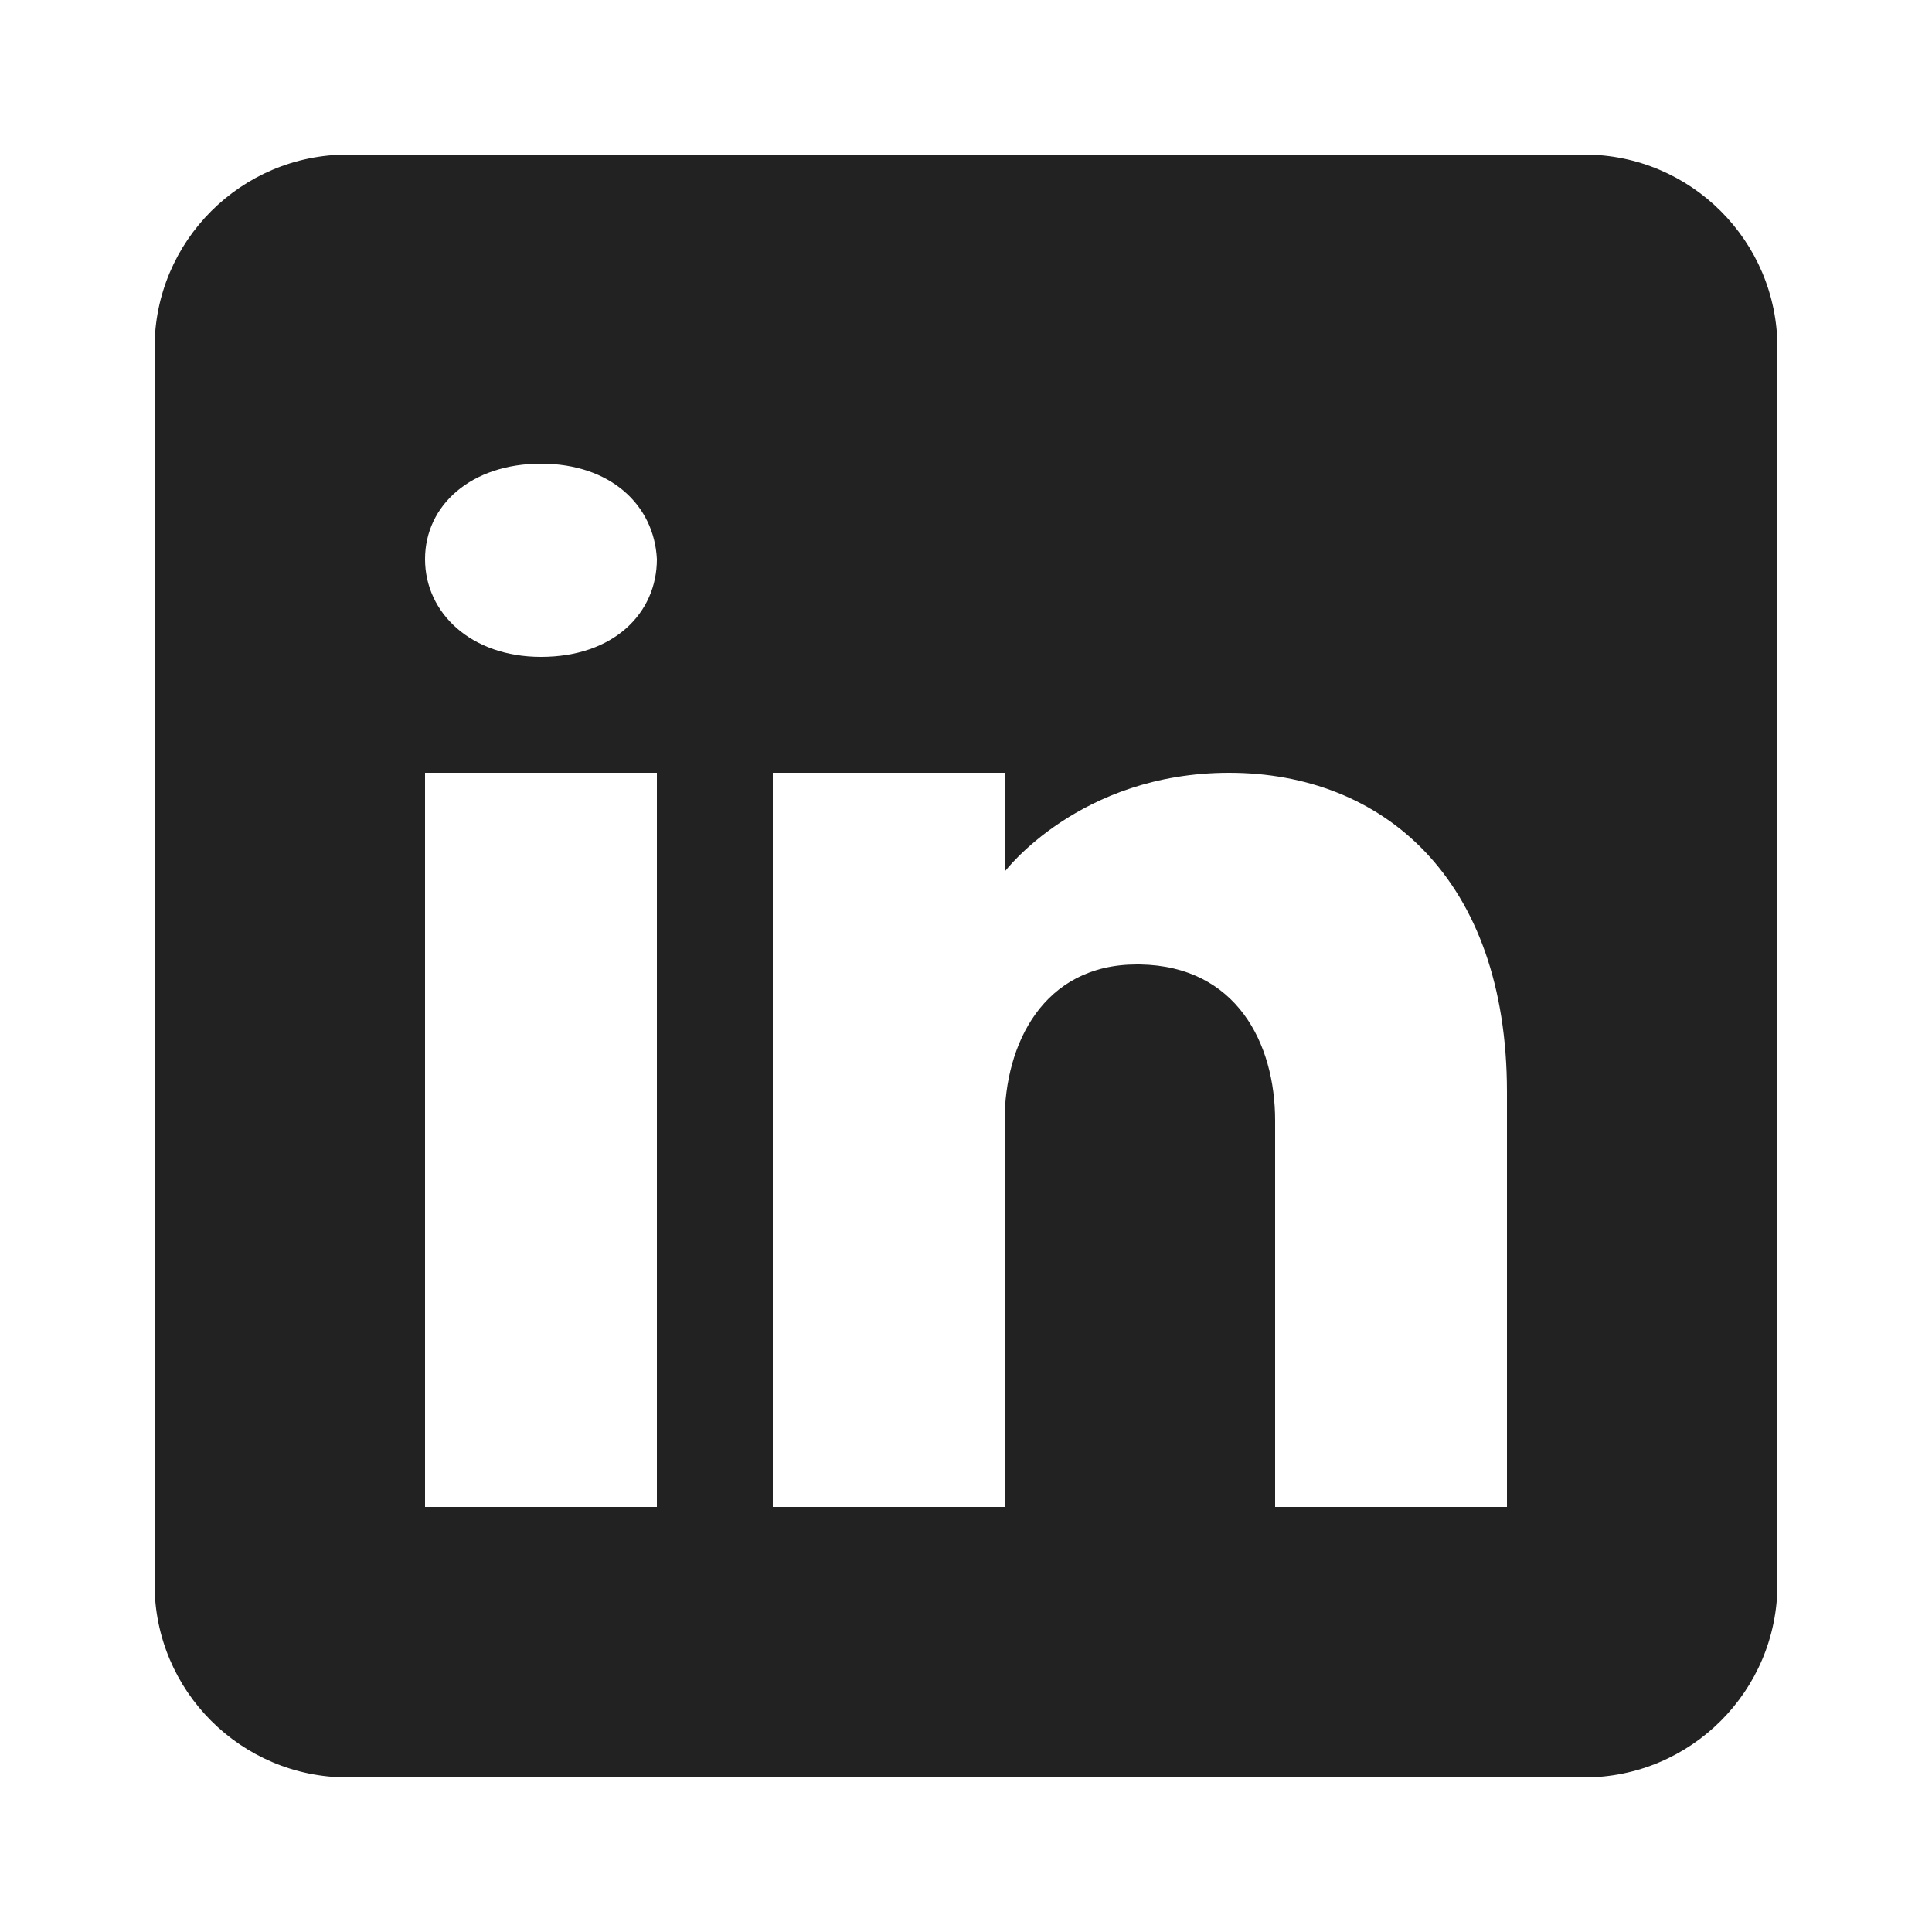
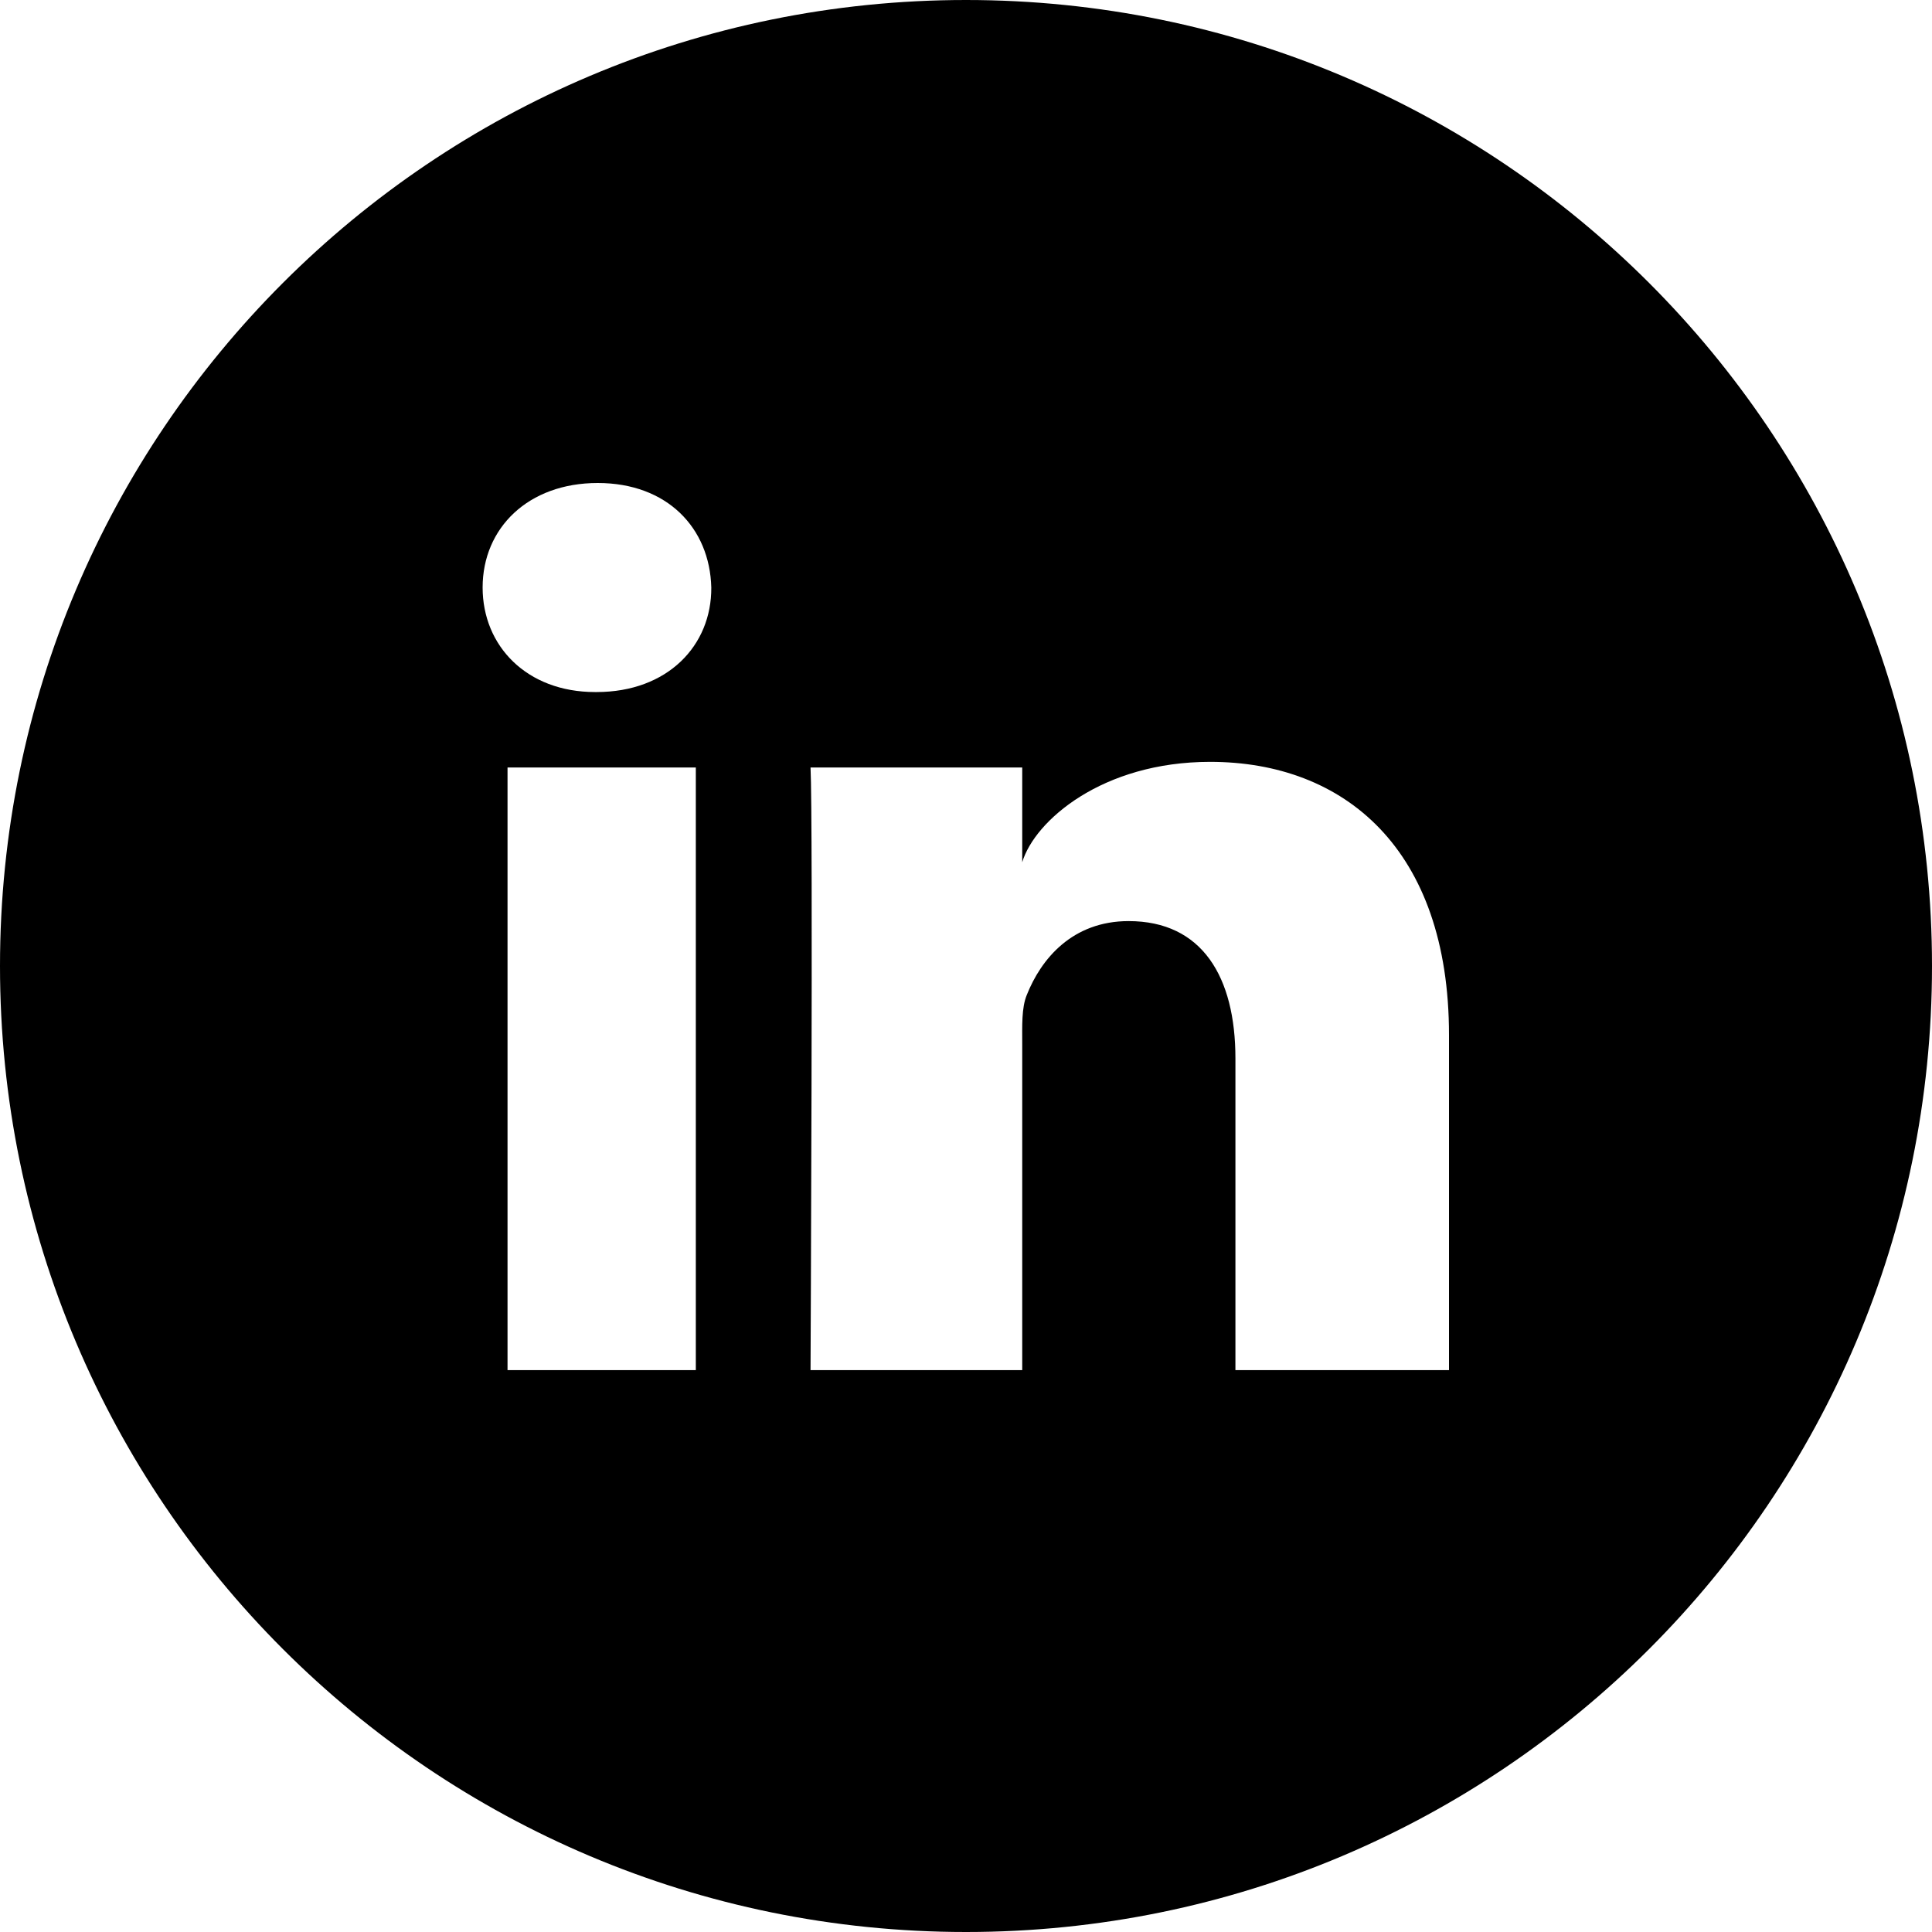
- <svg xmlns="http://www.w3.org/2000/svg" viewBox="0,0,256,256" width="50px" height="50px">
-   <g fill="#222222" fill-rule="nonzero" stroke="none" stroke-width="1" stroke-linecap="butt" stroke-linejoin="miter" stroke-miterlimit="10" stroke-dasharray="" stroke-dashoffset="0" font-family="none" font-weight="none" font-size="none" text-anchor="none" style="mix-blend-mode: normal">
-     <g transform="scale(5.12,5.12)">
-       <path d="M41,4h-32c-2.76,0 -5,2.24 -5,5v32c0,2.76 2.24,5 5,5h32c2.76,0 5,-2.24 5,-5v-32c0,-2.76 -2.24,-5 -5,-5zM17,20v19h-6v-19zM11,14.47c0,-1.4 1.2,-2.47 3,-2.47c1.8,0 2.93,1.07 3,2.47c0,1.4 -1.12,2.53 -3,2.53c-1.8,0 -3,-1.13 -3,-2.53zM39,39h-6c0,0 0,-9.26 0,-10c0,-2 -1,-4 -3.5,-4.04h-0.08c-2.42,0 -3.42,2.06 -3.42,4.04c0,0.91 0,10 0,10h-6v-19h6v2.56c0,0 1.93,-2.56 5.81,-2.56c3.97,0 7.19,2.73 7.19,8.26z" />
-     </g>
-   </g>
+ <svg xmlns="http://www.w3.org/2000/svg" fill="#000000" height="800px" width="800px" version="1.1" id="Layer_1" viewBox="-143 145 512 512" xml:space="preserve">
+   <path d="M113,145c-141.4,0-256,114.6-256,256s114.6,256,256,256s256-114.6,256-256S254.4,145,113,145z M41.4,508.1H-8.5V348.4h49.9  V508.1z M15.1,328.4h-0.4c-18.1,0-29.8-12.2-29.8-27.7c0-15.8,12.1-27.7,30.5-27.7c18.4,0,29.7,11.9,30.1,27.7  C45.6,316.1,33.9,328.4,15.1,328.4z M241,508.1h-56.6v-82.6c0-21.6-8.8-36.4-28.3-36.4c-14.9,0-23.2,10-27,19.6  c-1.4,3.4-1.2,8.2-1.2,13.1v86.3H71.8c0,0,0.7-146.4,0-159.7h56.1v25.1c3.3-11,21.2-26.6,49.8-26.6c35.5,0,63.3,23,63.3,72.4V508.1z  " />
</svg>
